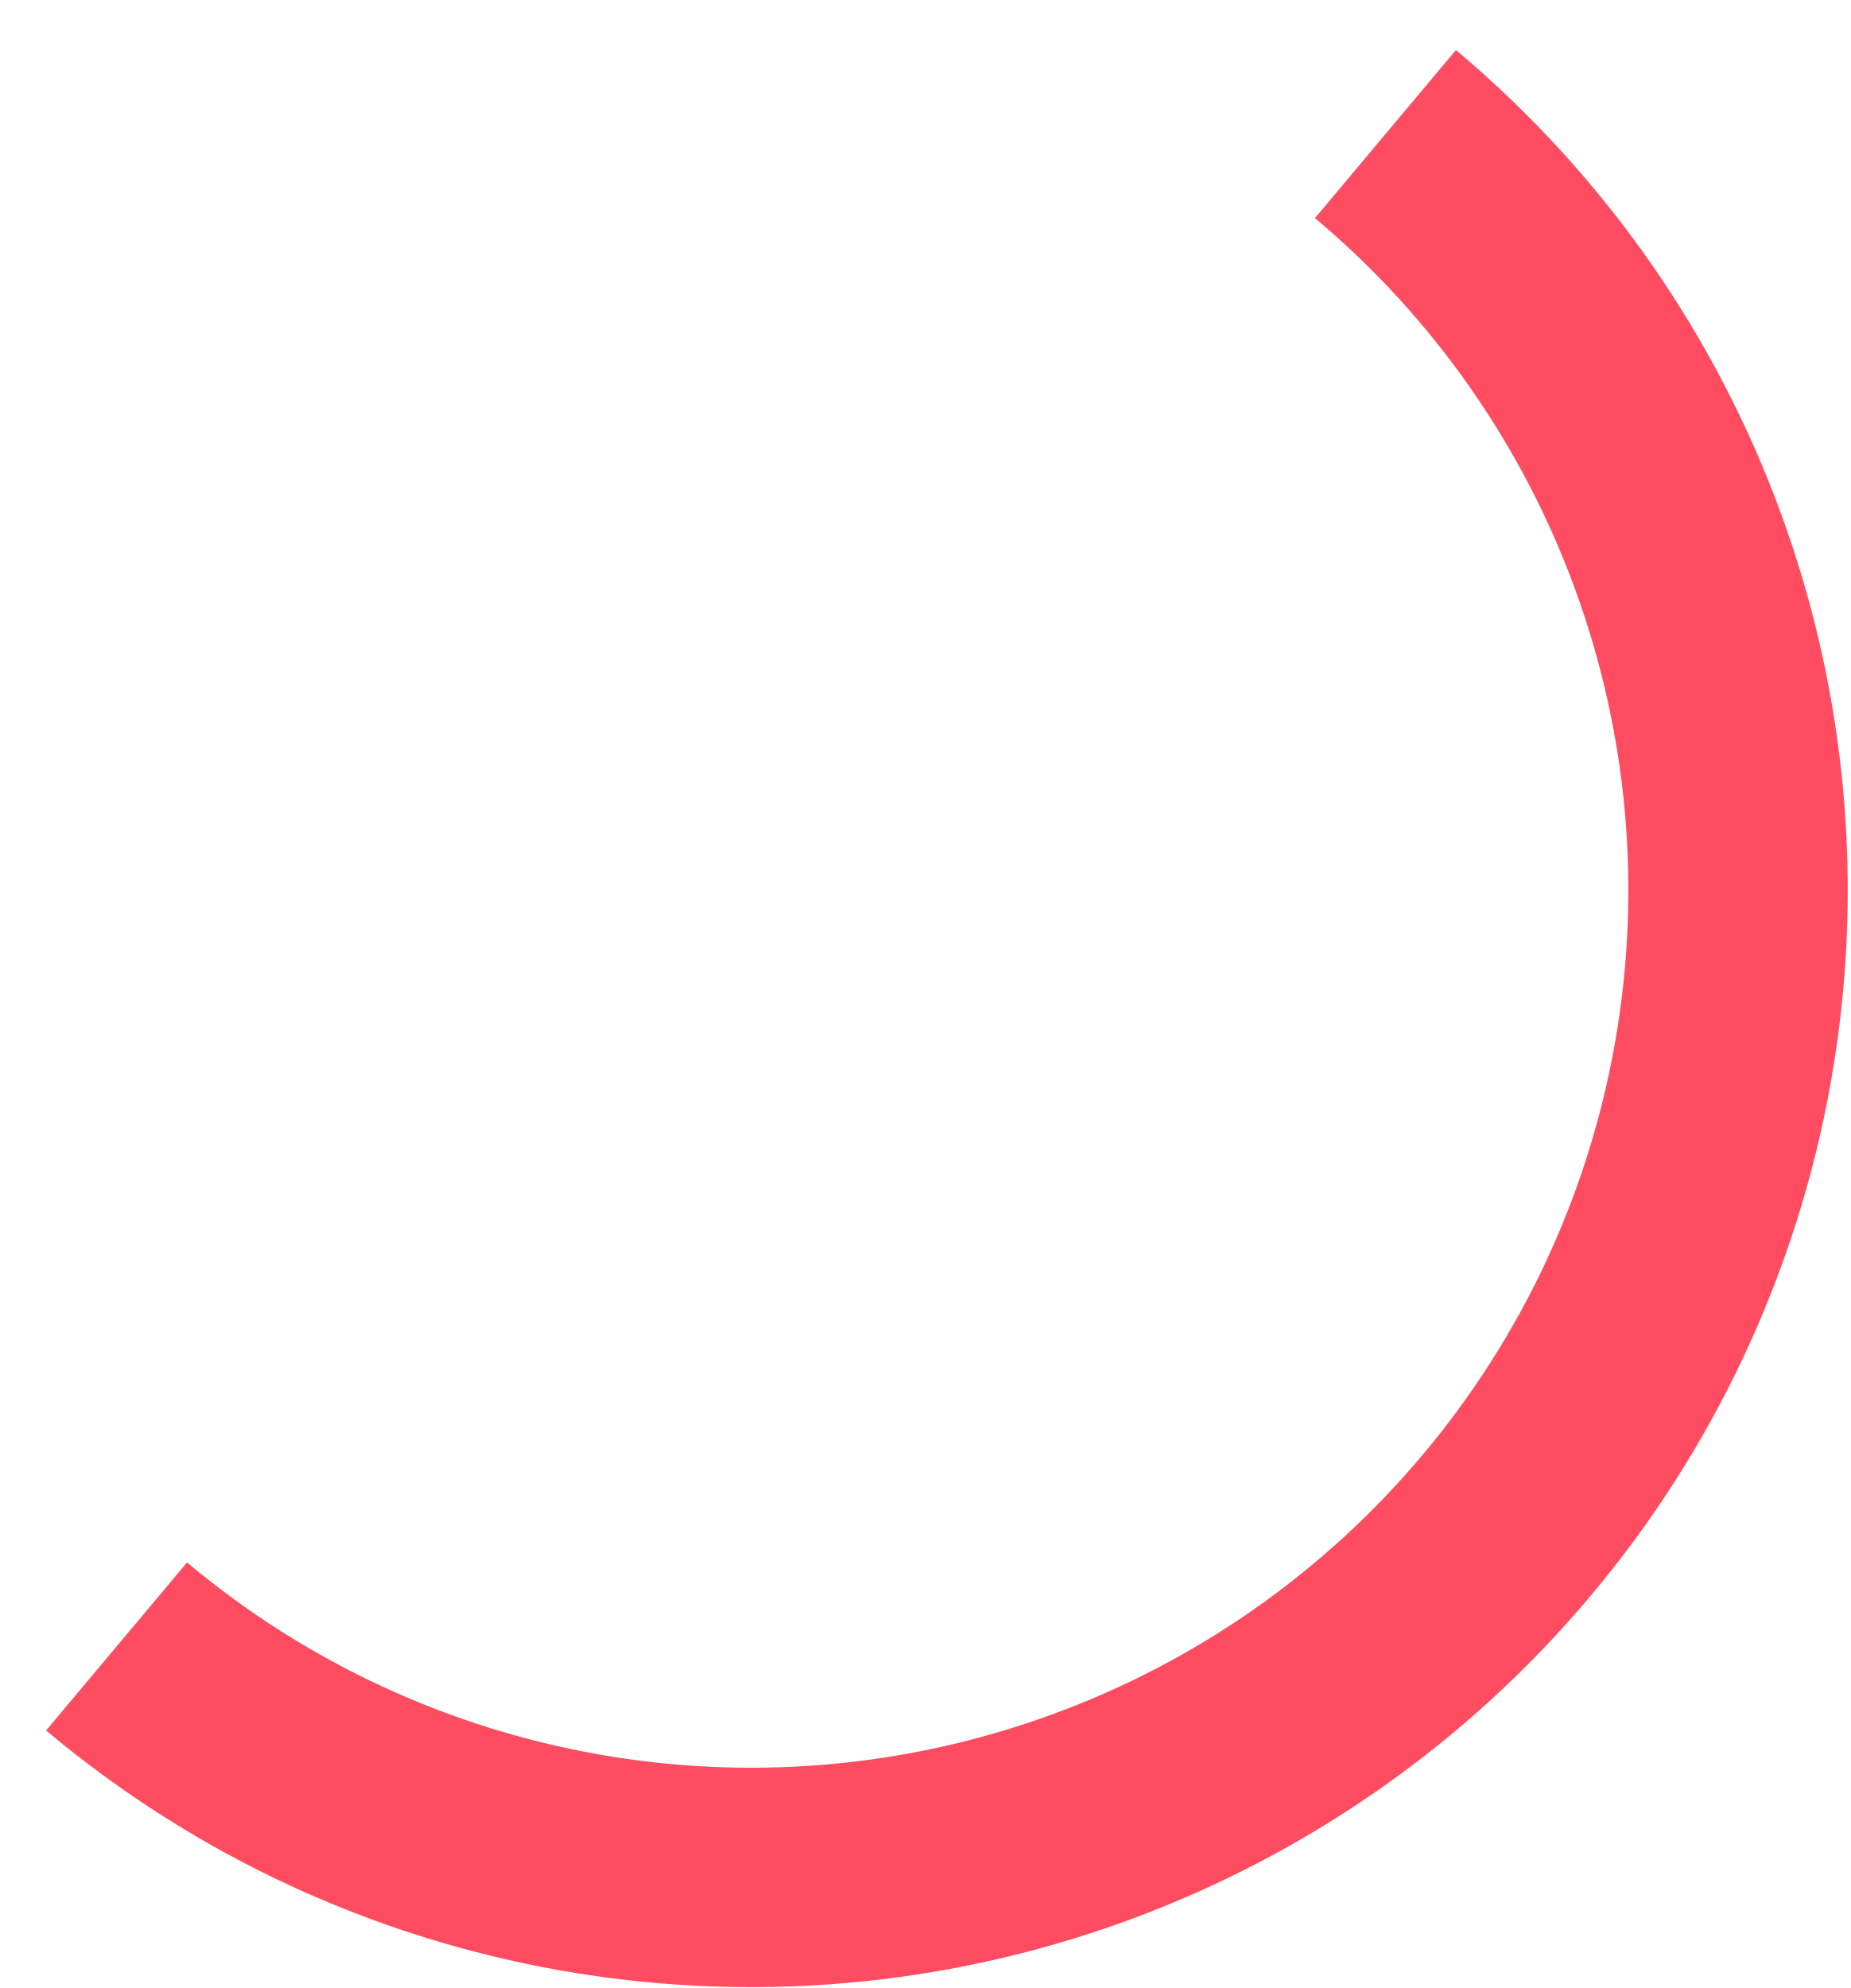
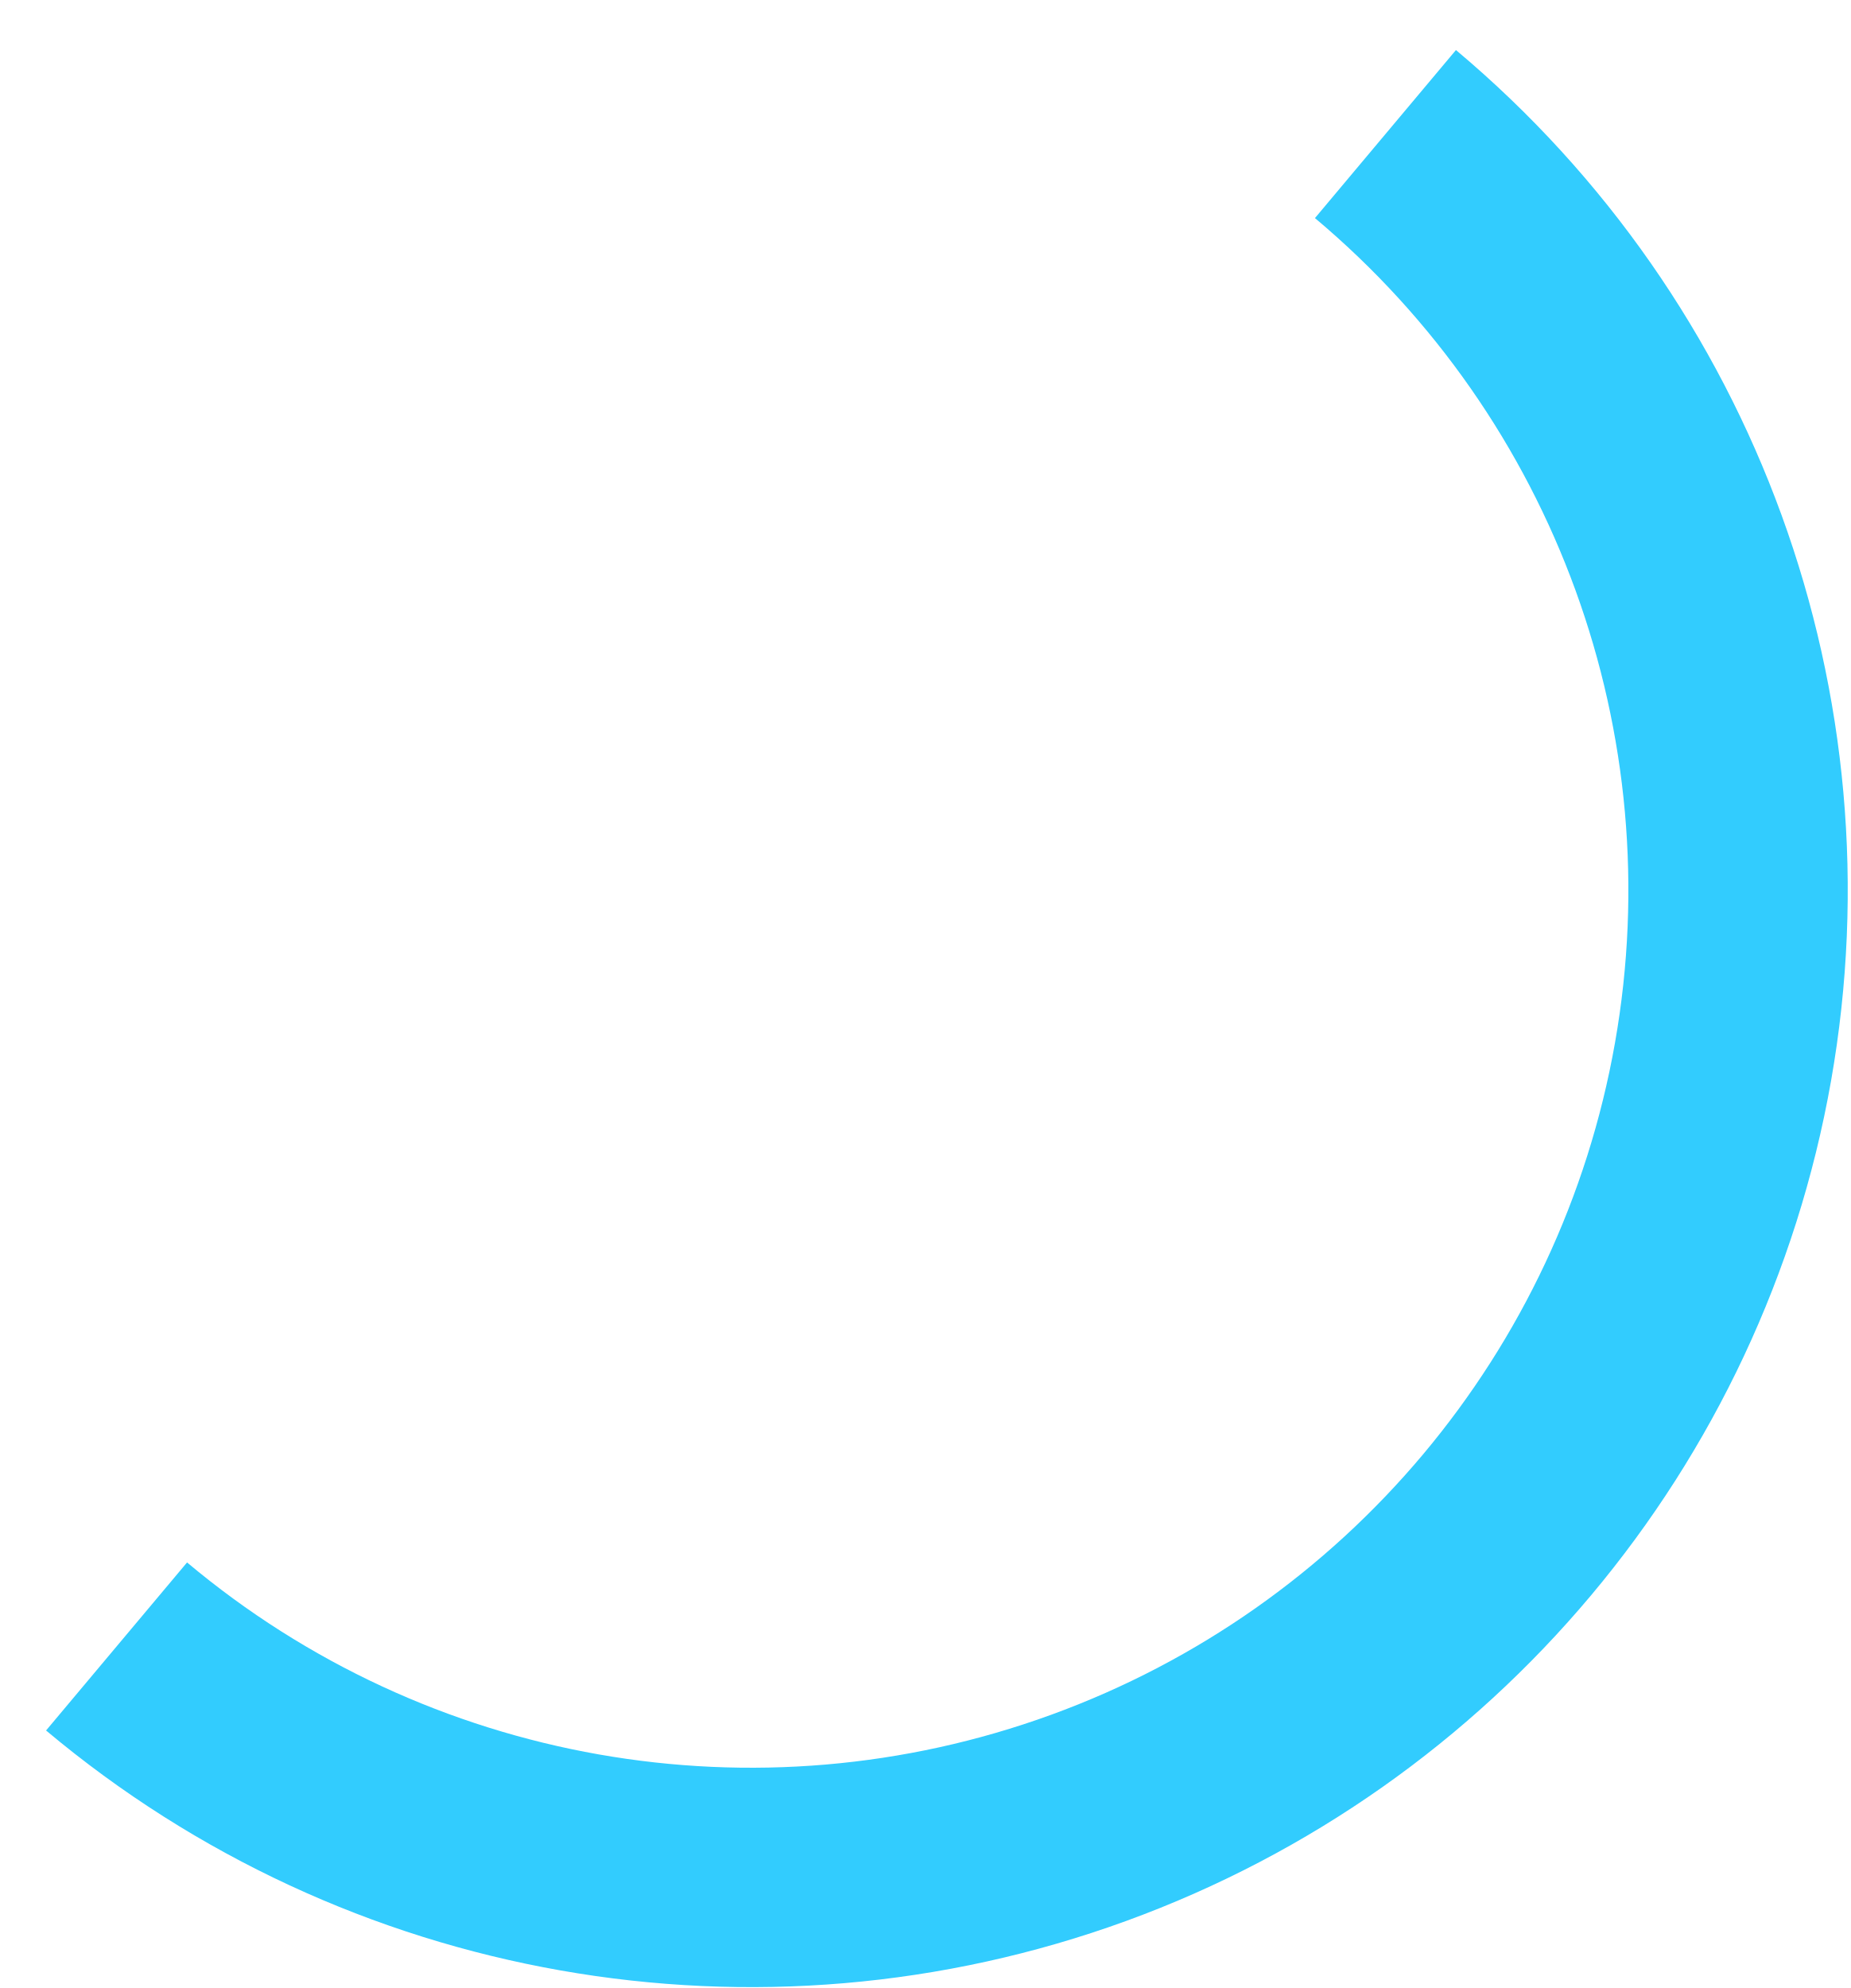
<svg xmlns="http://www.w3.org/2000/svg" width="27px" height="29px" viewBox="0 0 27 29" version="1.1">
  <g id="Personal-1-mixed" stroke="none" stroke-width="1" fill="none" fill-rule="evenodd">
-     <g transform="translate(-367.1818, -54.18182)" fill="#ff4c60" id="hero">
+     <g transform="translate(-367.1818, -54.18182)" fill="#32ccfe" id="hero">
      <g transform="translate(290.1818, 0.181818)">
        <g id="shapes" transform="translate(77.18182, 42.18182)">
          <g id="half-circle-copy-2" transform="translate(17.18182, 30.18182) rotate(130.1818) translate(-17.18182, -30.18182) translate(1.181818, 22.18182)">
            <path d="M8,-8 C13.717,-8 18.999,-4.95 21.857,0 C24.714,4.95 24.714,11.05 21.857,16 C18.999,20.95 13.717,24 8,24 L8,20.8 C12.573,20.8 16.799,18.36 19.085,14.4 C21.372,10.44 21.372,5.56 19.085,1.6 C16.799,-2.36 12.573,-4.8 8,-4.8 L8,-8 Z" id="Segment-1" transform="translate(16.18182, 8.181818) rotate(-90.18182) translate(-16.18182, -8.181818) " />
          </g>
        </g>
      </g>
    </g>
  </g>
</svg>
